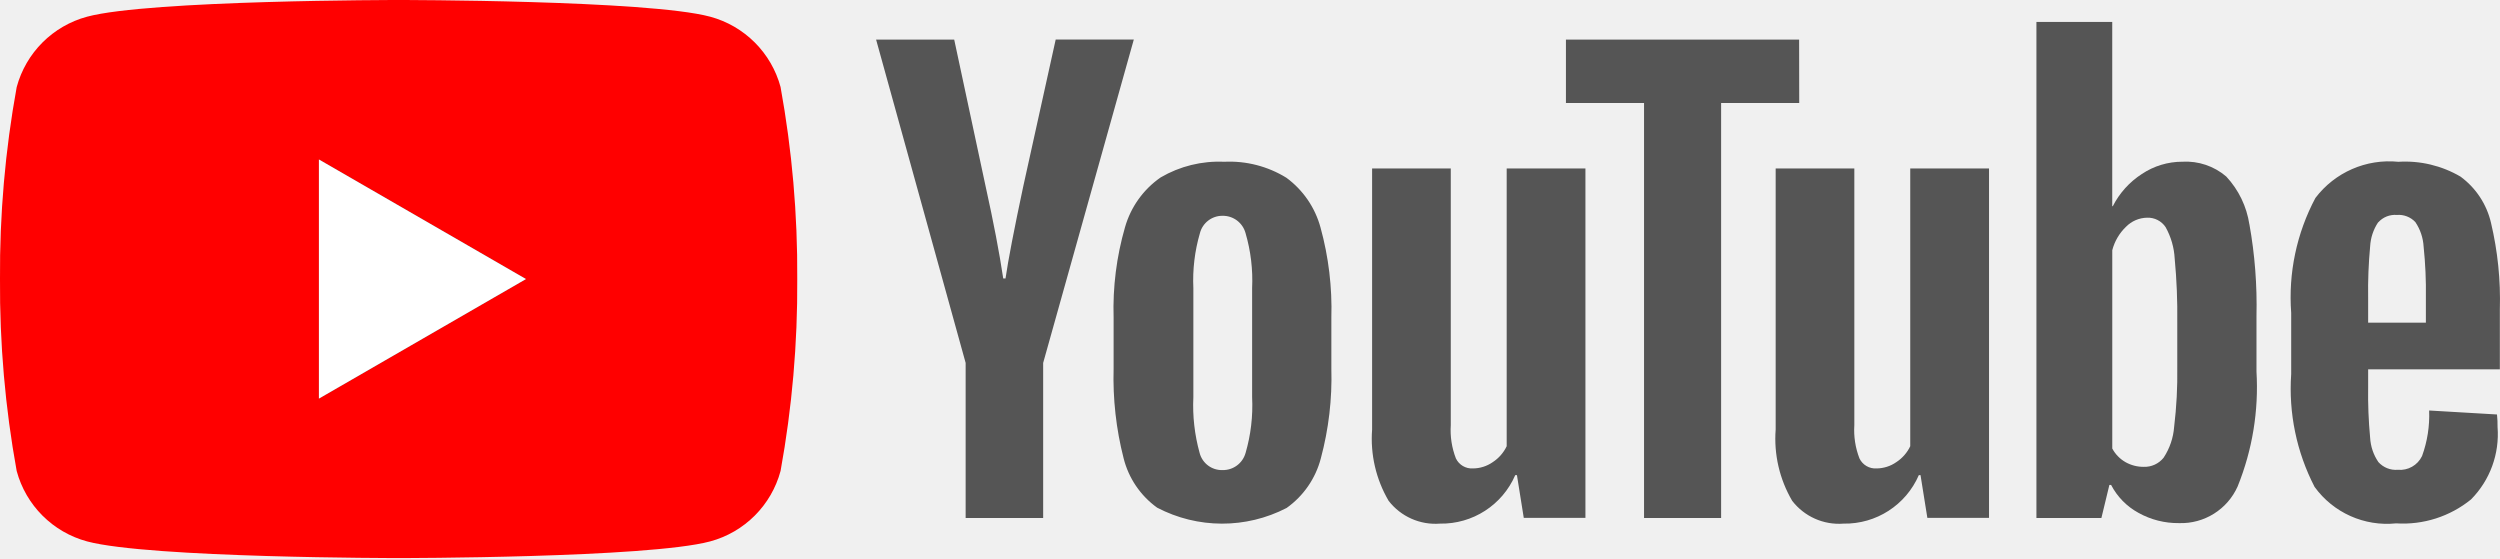
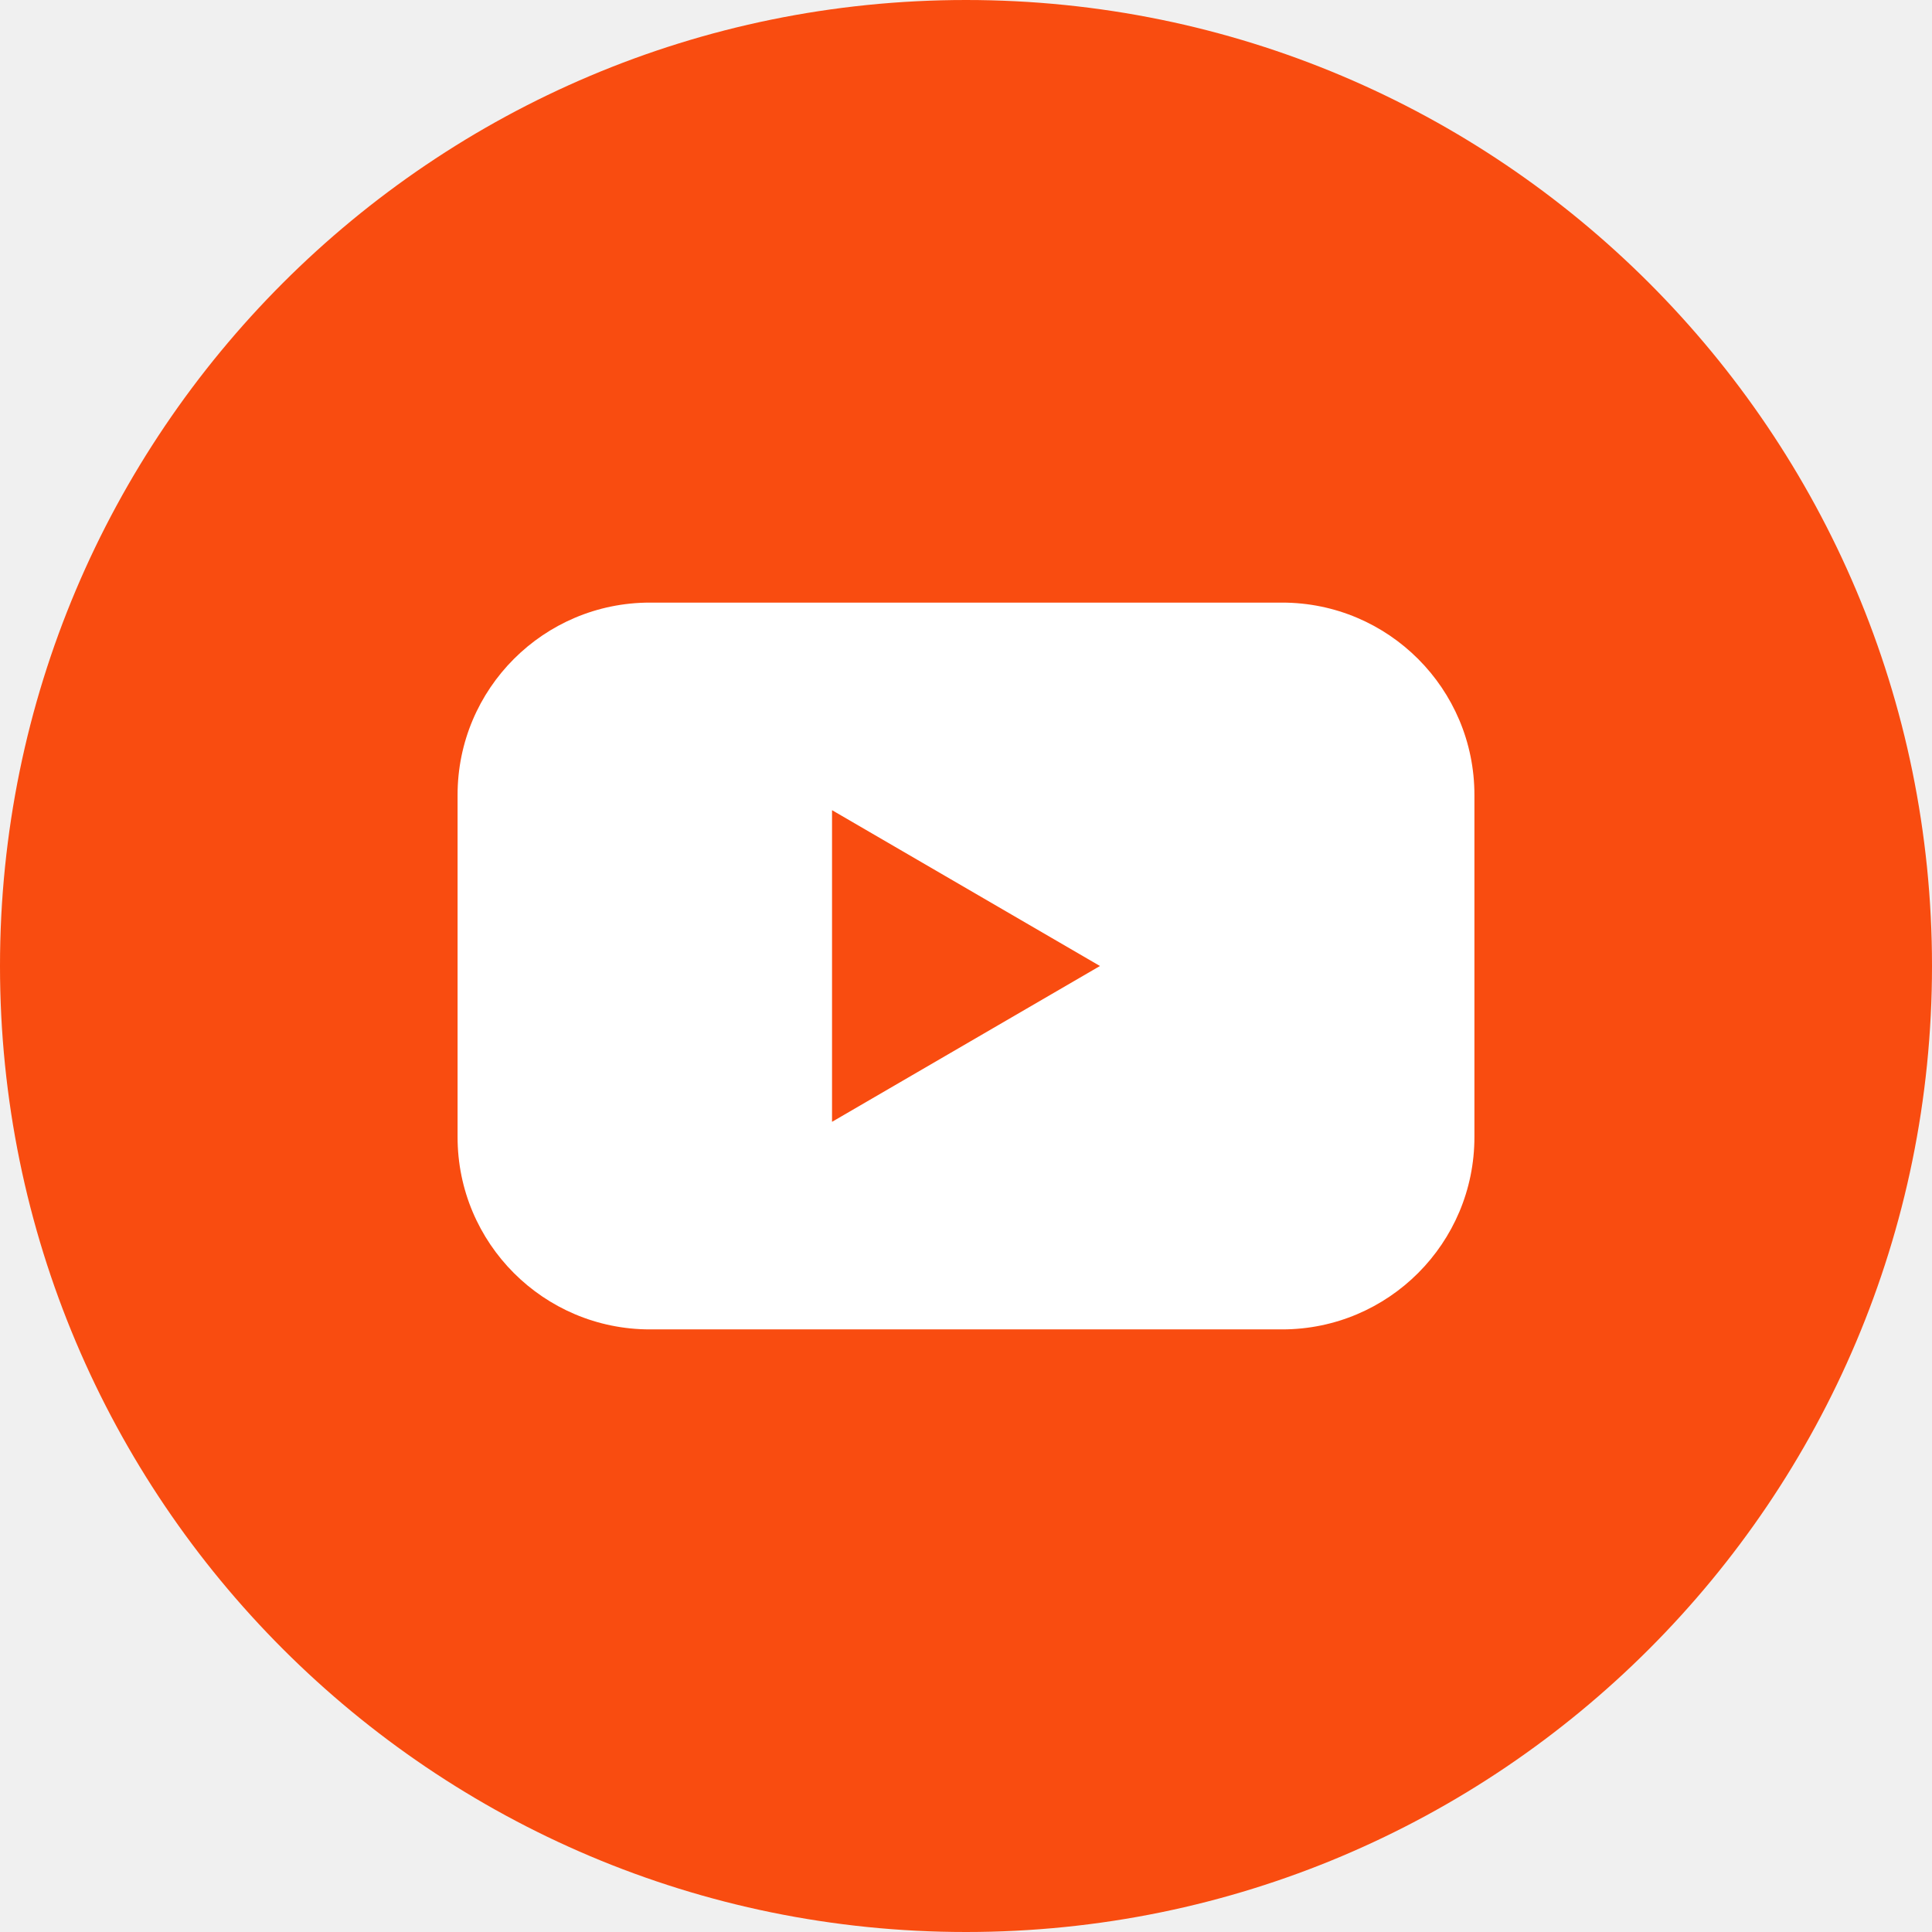
- <svg xmlns="http://www.w3.org/2000/svg" id="youtube-icon" viewBox="0 0 97.303 21.721">
-   <path id="패스_87739" data-name="패스 87739" d="M30.382,3.392A3.886,3.886,0,0,0,27.638.649C25.219,0,15.515,0,15.515,0S5.812,0,3.392.649A3.886,3.886,0,0,0,.649,3.392,40.375,40.375,0,0,0,0,10.861a40.373,40.373,0,0,0,.649,7.469,3.886,3.886,0,0,0,2.743,2.743c2.42.648,12.123.648,12.123.648s9.7,0,12.123-.648a3.886,3.886,0,0,0,2.743-2.744,40.372,40.372,0,0,0,.649-7.469,40.373,40.373,0,0,0-.649-7.469Z" transform="translate(0)" fill="red" />
-   <path id="패스_87740" data-name="패스 87740" d="M48.594,20.009l8.061-4.654L48.594,10.7Zm32.628,4.246a3.381,3.381,0,0,1-1.309-1.93,12.641,12.641,0,0,1-.388-3.484V16.865a11.449,11.449,0,0,1,.444-3.528A3.54,3.54,0,0,1,81.355,11.4a4.493,4.493,0,0,1,2.474-.61,4.219,4.219,0,0,1,2.419.621,3.563,3.563,0,0,1,1.331,1.941A11.908,11.908,0,0,1,88,16.865V18.84a12.113,12.113,0,0,1-.41,3.495,3.43,3.43,0,0,1-1.332,1.93,5.46,5.46,0,0,1-5.037-.011Zm3.439-2.13a6.619,6.619,0,0,0,.255-2.174V15.711a6.552,6.552,0,0,0-.255-2.141.913.913,0,0,0-.9-.677.9.9,0,0,0-.877.677,6.552,6.552,0,0,0-.255,2.141V19.95a6.911,6.911,0,0,0,.244,2.174.892.892,0,0,0,.888.666A.911.911,0,0,0,84.661,22.124Zm43.692-3.252v.688a18.062,18.062,0,0,0,.077,1.964,1.863,1.863,0,0,0,.322.954.915.915,0,0,0,.755.3.95.95,0,0,0,.943-.533,4.624,4.624,0,0,0,.277-1.775l2.641.155a4.156,4.156,0,0,1,.022.488,3.609,3.609,0,0,1-1.032,2.818,4.2,4.2,0,0,1-2.917.932,3.475,3.475,0,0,1-3.173-1.42,8.314,8.314,0,0,1-.91-4.393V16.675A8.225,8.225,0,0,1,126.3,12.2a3.6,3.6,0,0,1,3.229-1.409,4.265,4.265,0,0,1,2.419.577,3.1,3.1,0,0,1,1.187,1.8,12.977,12.977,0,0,1,.344,3.372v2.33l-5.126,0Zm.388-5.725a1.874,1.874,0,0,0-.311.943,18.417,18.417,0,0,0-.077,1.986v.976H130.6v-.976a16.639,16.639,0,0,0-.088-1.986,1.9,1.9,0,0,0-.322-.954.89.89,0,0,0-.721-.277.873.873,0,0,0-.722.288ZM73.766,18.619,70.281,6.036h3.04l1.22,5.7q.466,2.109.688,3.595h.089q.155-1.065.688-3.573l1.265-5.725h3.04L76.783,18.619v6.035H73.766Zm24.123-7.568v13.6h-2.4l-.266-1.664h-.066a3.131,3.131,0,0,1-2.928,1.887,2.3,2.3,0,0,1-2-.888,4.768,4.768,0,0,1-.643-2.774V11.052h3.062v9.986a3.047,3.047,0,0,0,.2,1.3.69.69,0,0,0,.666.388,1.357,1.357,0,0,0,.766-.244,1.514,1.514,0,0,0,.544-.621V11.052Zm15.708,0v13.6h-2.4l-.266-1.664h-.066a3.133,3.133,0,0,1-2.929,1.887,2.3,2.3,0,0,1-2-.888,4.768,4.768,0,0,1-.643-2.774V11.052h3.062v9.986a3.047,3.047,0,0,0,.2,1.3.69.69,0,0,0,.666.388,1.357,1.357,0,0,0,.766-.244,1.514,1.514,0,0,0,.544-.621V11.052Z" transform="translate(-36.182 -4.494)" fill="#555" />
-   <path id="패스_87741" data-name="패스 87741" d="M247.709,6.5h-3.04V22.65h-3V6.5h-3.04V4.032h9.076Zm17.521,4.726a3.5,3.5,0,0,0-.9-1.865,2.415,2.415,0,0,0-1.709-.577,2.835,2.835,0,0,0-1.575.477,3.243,3.243,0,0,0-1.132,1.254h-.022V3.344h-2.951V22.65h2.529l.311-1.287h.066a2.6,2.6,0,0,0,1.065,1.087,3.16,3.16,0,0,0,1.576.4,2.411,2.411,0,0,0,2.286-1.43,10.3,10.3,0,0,0,.732-4.471V14.794A17.894,17.894,0,0,0,265.231,11.222Zm-2.807,5.549a17.232,17.232,0,0,1-.122,2.33,2.521,2.521,0,0,1-.41,1.2.949.949,0,0,1-.776.355,1.421,1.421,0,0,1-.7-.179,1.339,1.339,0,0,1-.522-.533v-7.72a1.937,1.937,0,0,1,.533-.91,1.178,1.178,0,0,1,.821-.355.828.828,0,0,1,.721.366,2.817,2.817,0,0,1,.355,1.232,22.988,22.988,0,0,1,.1,2.463Z" transform="translate(-177.681 -2.49)" fill="#555" />
-   <path id="패스_87742" data-name="패스 87742" d="M48.594,20.009l8.061-4.654L48.594,10.7Z" transform="translate(-36.182 -4.494)" fill="#fff" />
+ <svg xmlns="http://www.w3.org/2000/svg" height="current" viewBox="0 0 152 152" width="current">
+   <g id="Layer_2" data-name="Layer 2">
+     <g id="Color">
+       <g id="_02.YouTube" data-name="02.YouTube">
+         <circle id="Background" cx="76" cy="76" fill="#F94C10" r="76" />
+         <path id="Icon" d="m100.87 47.41h-49.74a15.13 15.13 0 0 0 -15.13 15.14v26.9a15.13 15.13 0 0 0 15.13 15.14h49.74a15.13 15.13 0 0 0 15.13-15.14v-26.9a15.13 15.13 0 0 0 -15.13-15.14zm-35.41 40.85v-24.52l21.08 12.26z" fill="#fff" />
+       </g>
+     </g>
+   </g>
</svg>
